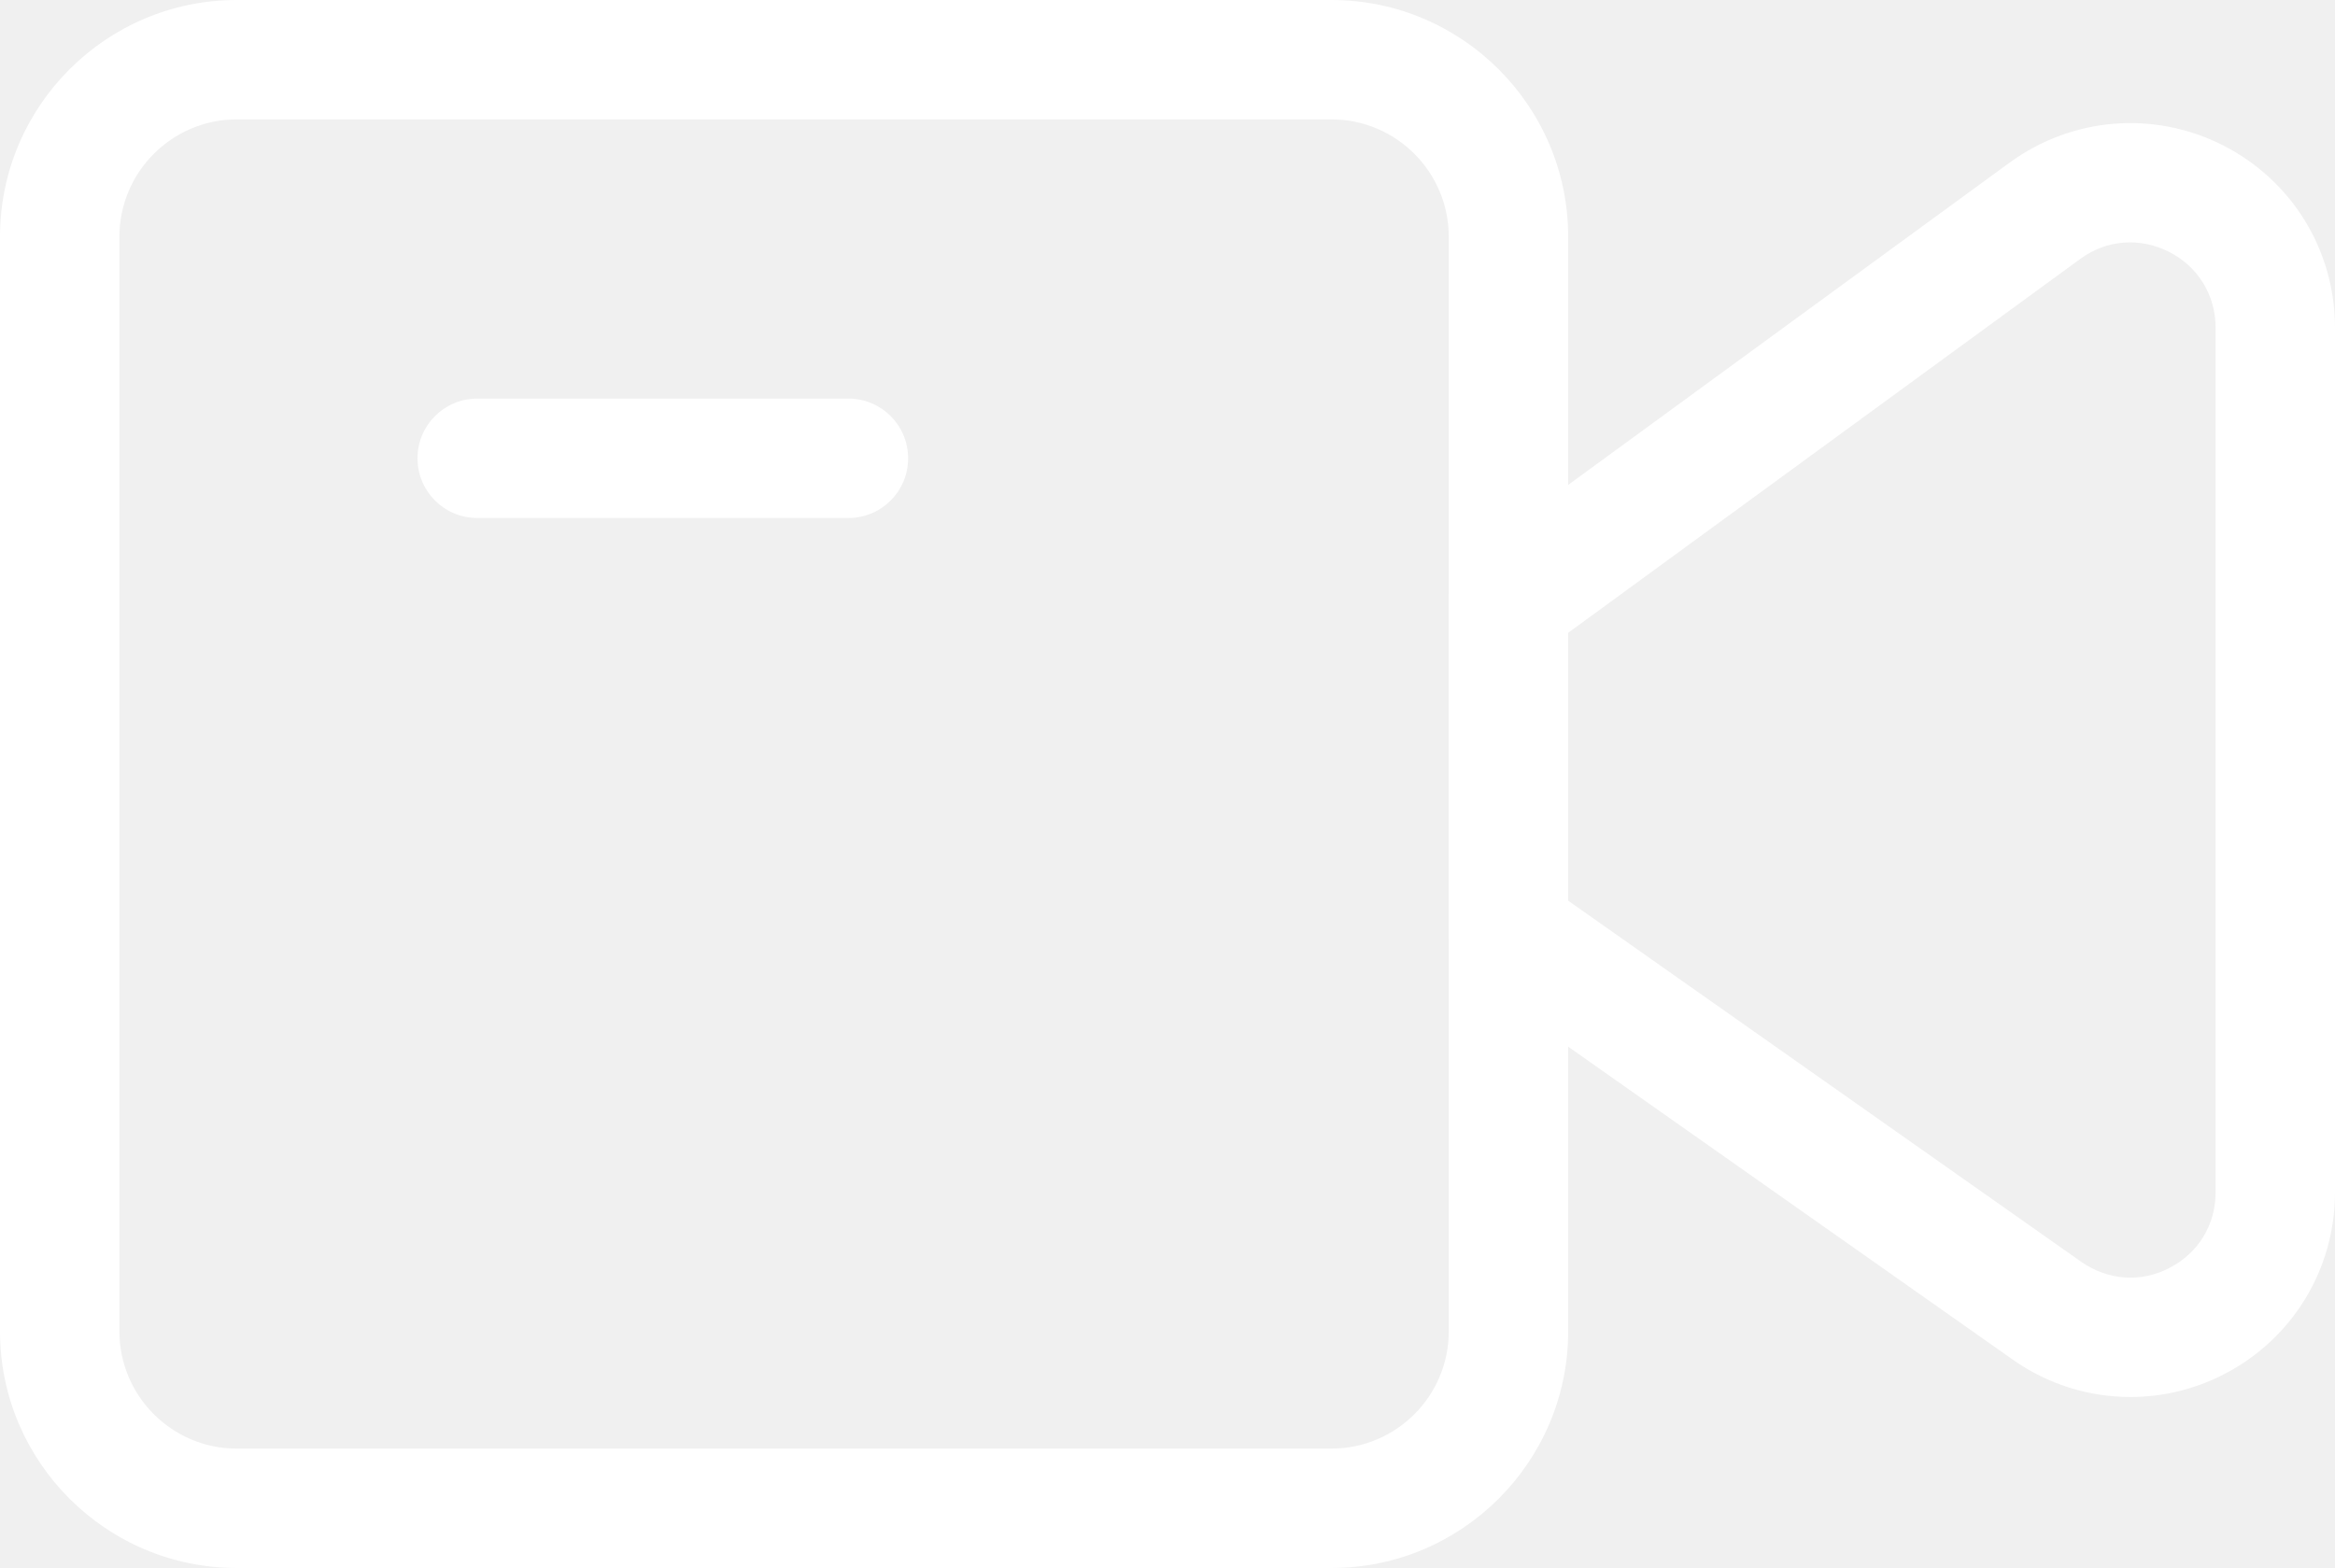
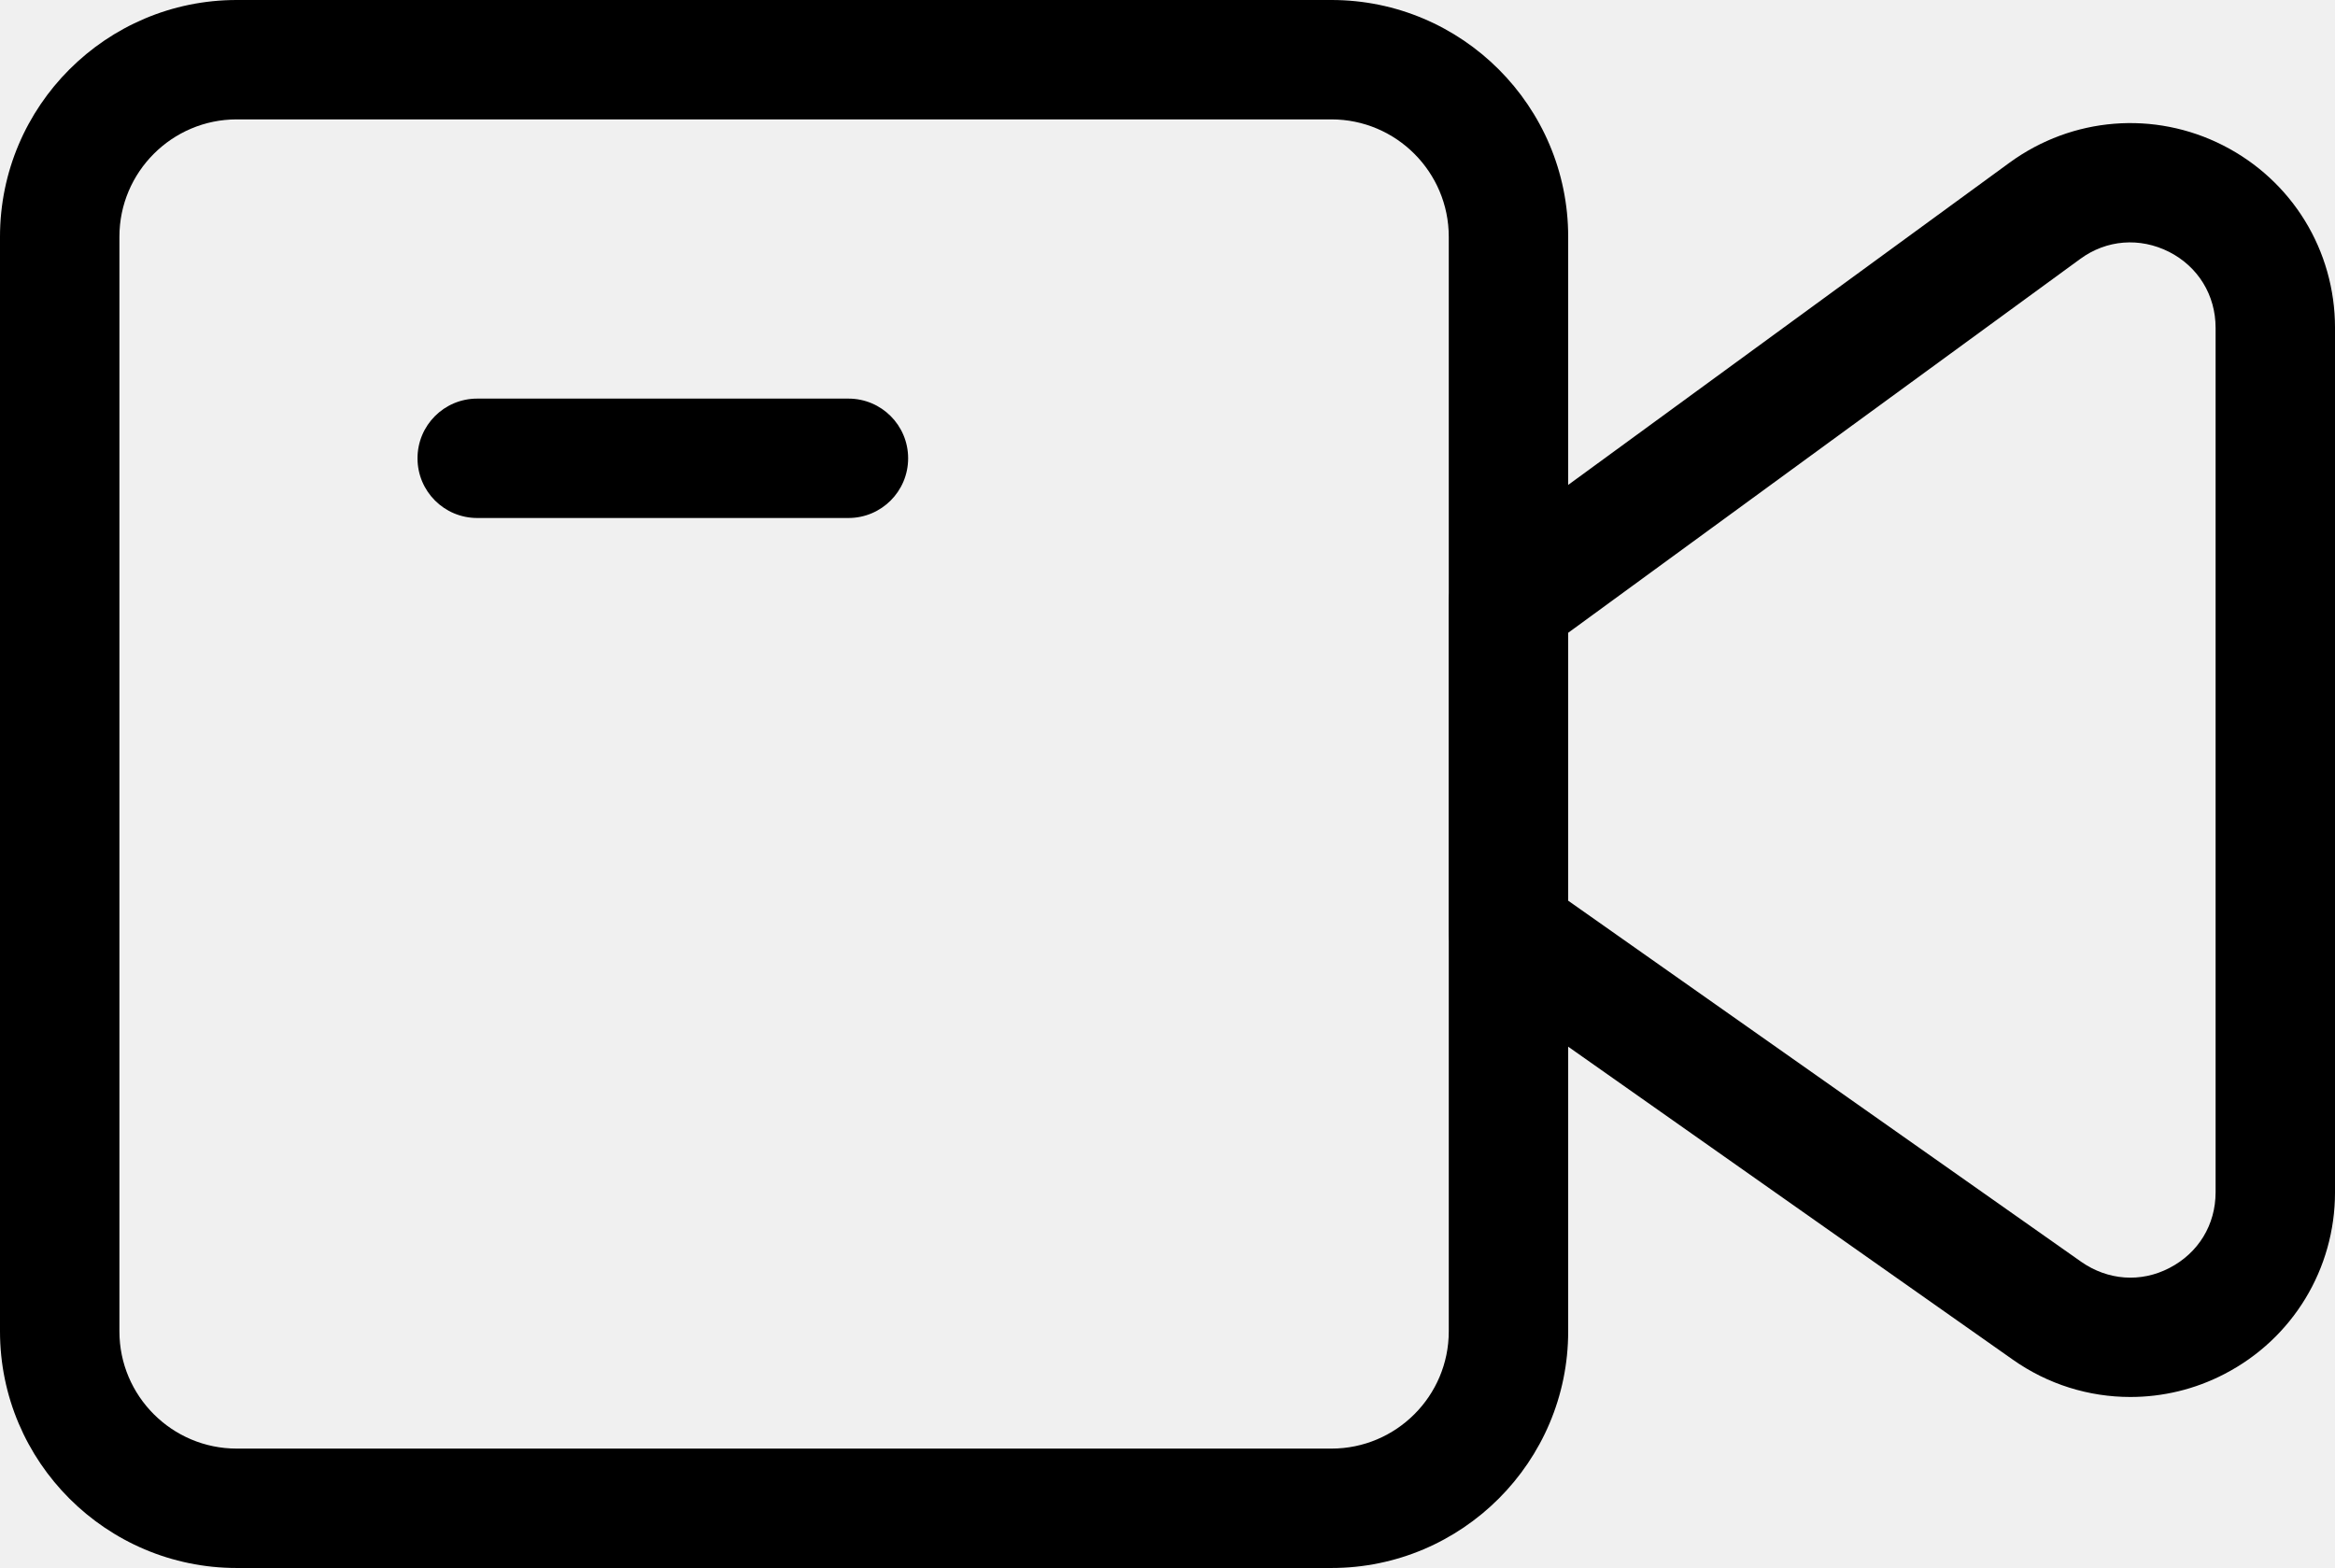
<svg xmlns="http://www.w3.org/2000/svg" id="Layer_1" data-name="Layer 1" viewBox="0 0 2022.46 1358.27">
  <defs>
-     <style>
-       .cls-1 {
-         fill: #fff;
-         stroke-width: 0px;
-       }
-     </style>
+ 
  </defs>
-   <path class="cls-1" d="m1153.23,1358.27H205.04c-113.05,0-205.04-91.98-205.04-204.98V205.09C0,91.98,91.98,0,205.04,0h948.2c113.05,0,205.04,91.98,205.04,205.09v948.2c0,112.99-91.98,204.98-205.04,204.98ZM205.04,103.42c-56.03,0-101.61,45.64-101.61,101.67v948.2c0,56.03,45.58,101.56,101.61,101.56h948.2c56.03,0,101.61-45.52,101.61-101.56V205.09c0-56.03-45.58-101.67-101.61-101.67H205.04Z" />
-   <path class="cls-1" d="m1845.21,1210.14c-35.78,0-71.44-10.86-101.96-32.45l-466.45-328.36c-13.77-9.69-21.95-25.45-21.95-42.26v-285.17c0-16.58,7.88-31.98,21.19-41.79l464.7-339.33c54.28-39.45,125.13-45.17,184.84-14.82,59.77,30.47,96.89,90.93,96.89,158.05v748.82c0,66.42-36.65,126.77-95.66,157.35-25.74,13.42-53.75,19.96-81.59,19.96Zm-486.94-429.92l444.57,312.95c22.88,15.88,51.36,18.21,76.34,5.14,24.98-12.96,39.86-37.35,39.86-65.49V284c0-28.37-15.12-53-40.33-65.84-25.27-12.72-54.1-10.62-76.98,6.19l-443.46,323.81v232.06Z" />
-   <path class="cls-1" d="m734.87,448.71h-321.53c-28.6,0-51.71-23.11-51.71-51.71s23.11-51.71,51.71-51.71h321.53c28.6,0,51.71,23.11,51.71,51.71s-23.11,51.71-51.71,51.71Z" />
+   <path d="m1153.23,1358.27H205.04c-113.05,0-205.04-91.98-205.04-204.98V205.09C0,91.98,91.98,0,205.04,0h948.2c113.05,0,205.04,91.98,205.04,205.09v948.2c0,112.99-91.98,204.98-205.04,204.98ZM205.04,103.42c-56.03,0-101.61,45.64-101.61,101.67v948.2c0,56.03,45.58,101.56,101.61,101.56h948.2c56.03,0,101.61-45.52,101.61-101.56V205.09c0-56.03-45.58-101.67-101.61-101.67H205.04Z" />
+   <path d="m1845.21,1210.14c-35.78,0-71.44-10.86-101.96-32.45l-466.45-328.36c-13.77-9.69-21.95-25.45-21.95-42.26v-285.17c0-16.58,7.88-31.98,21.19-41.79l464.7-339.33c54.28-39.45,125.13-45.17,184.84-14.82,59.77,30.47,96.89,90.93,96.89,158.05v748.82c0,66.42-36.65,126.77-95.66,157.35-25.74,13.42-53.75,19.96-81.59,19.96Zm-486.94-429.92l444.57,312.95c22.88,15.88,51.36,18.21,76.34,5.14,24.98-12.96,39.86-37.35,39.86-65.49V284c0-28.37-15.12-53-40.33-65.84-25.27-12.72-54.1-10.62-76.98,6.19l-443.46,323.81v232.06Z" />
+   <path d="m734.87,448.71h-321.53c-28.6,0-51.71-23.11-51.71-51.71s23.11-51.71,51.71-51.71h321.53c28.6,0,51.71,23.11,51.71,51.71s-23.11,51.71-51.71,51.71Z" />
</svg>
